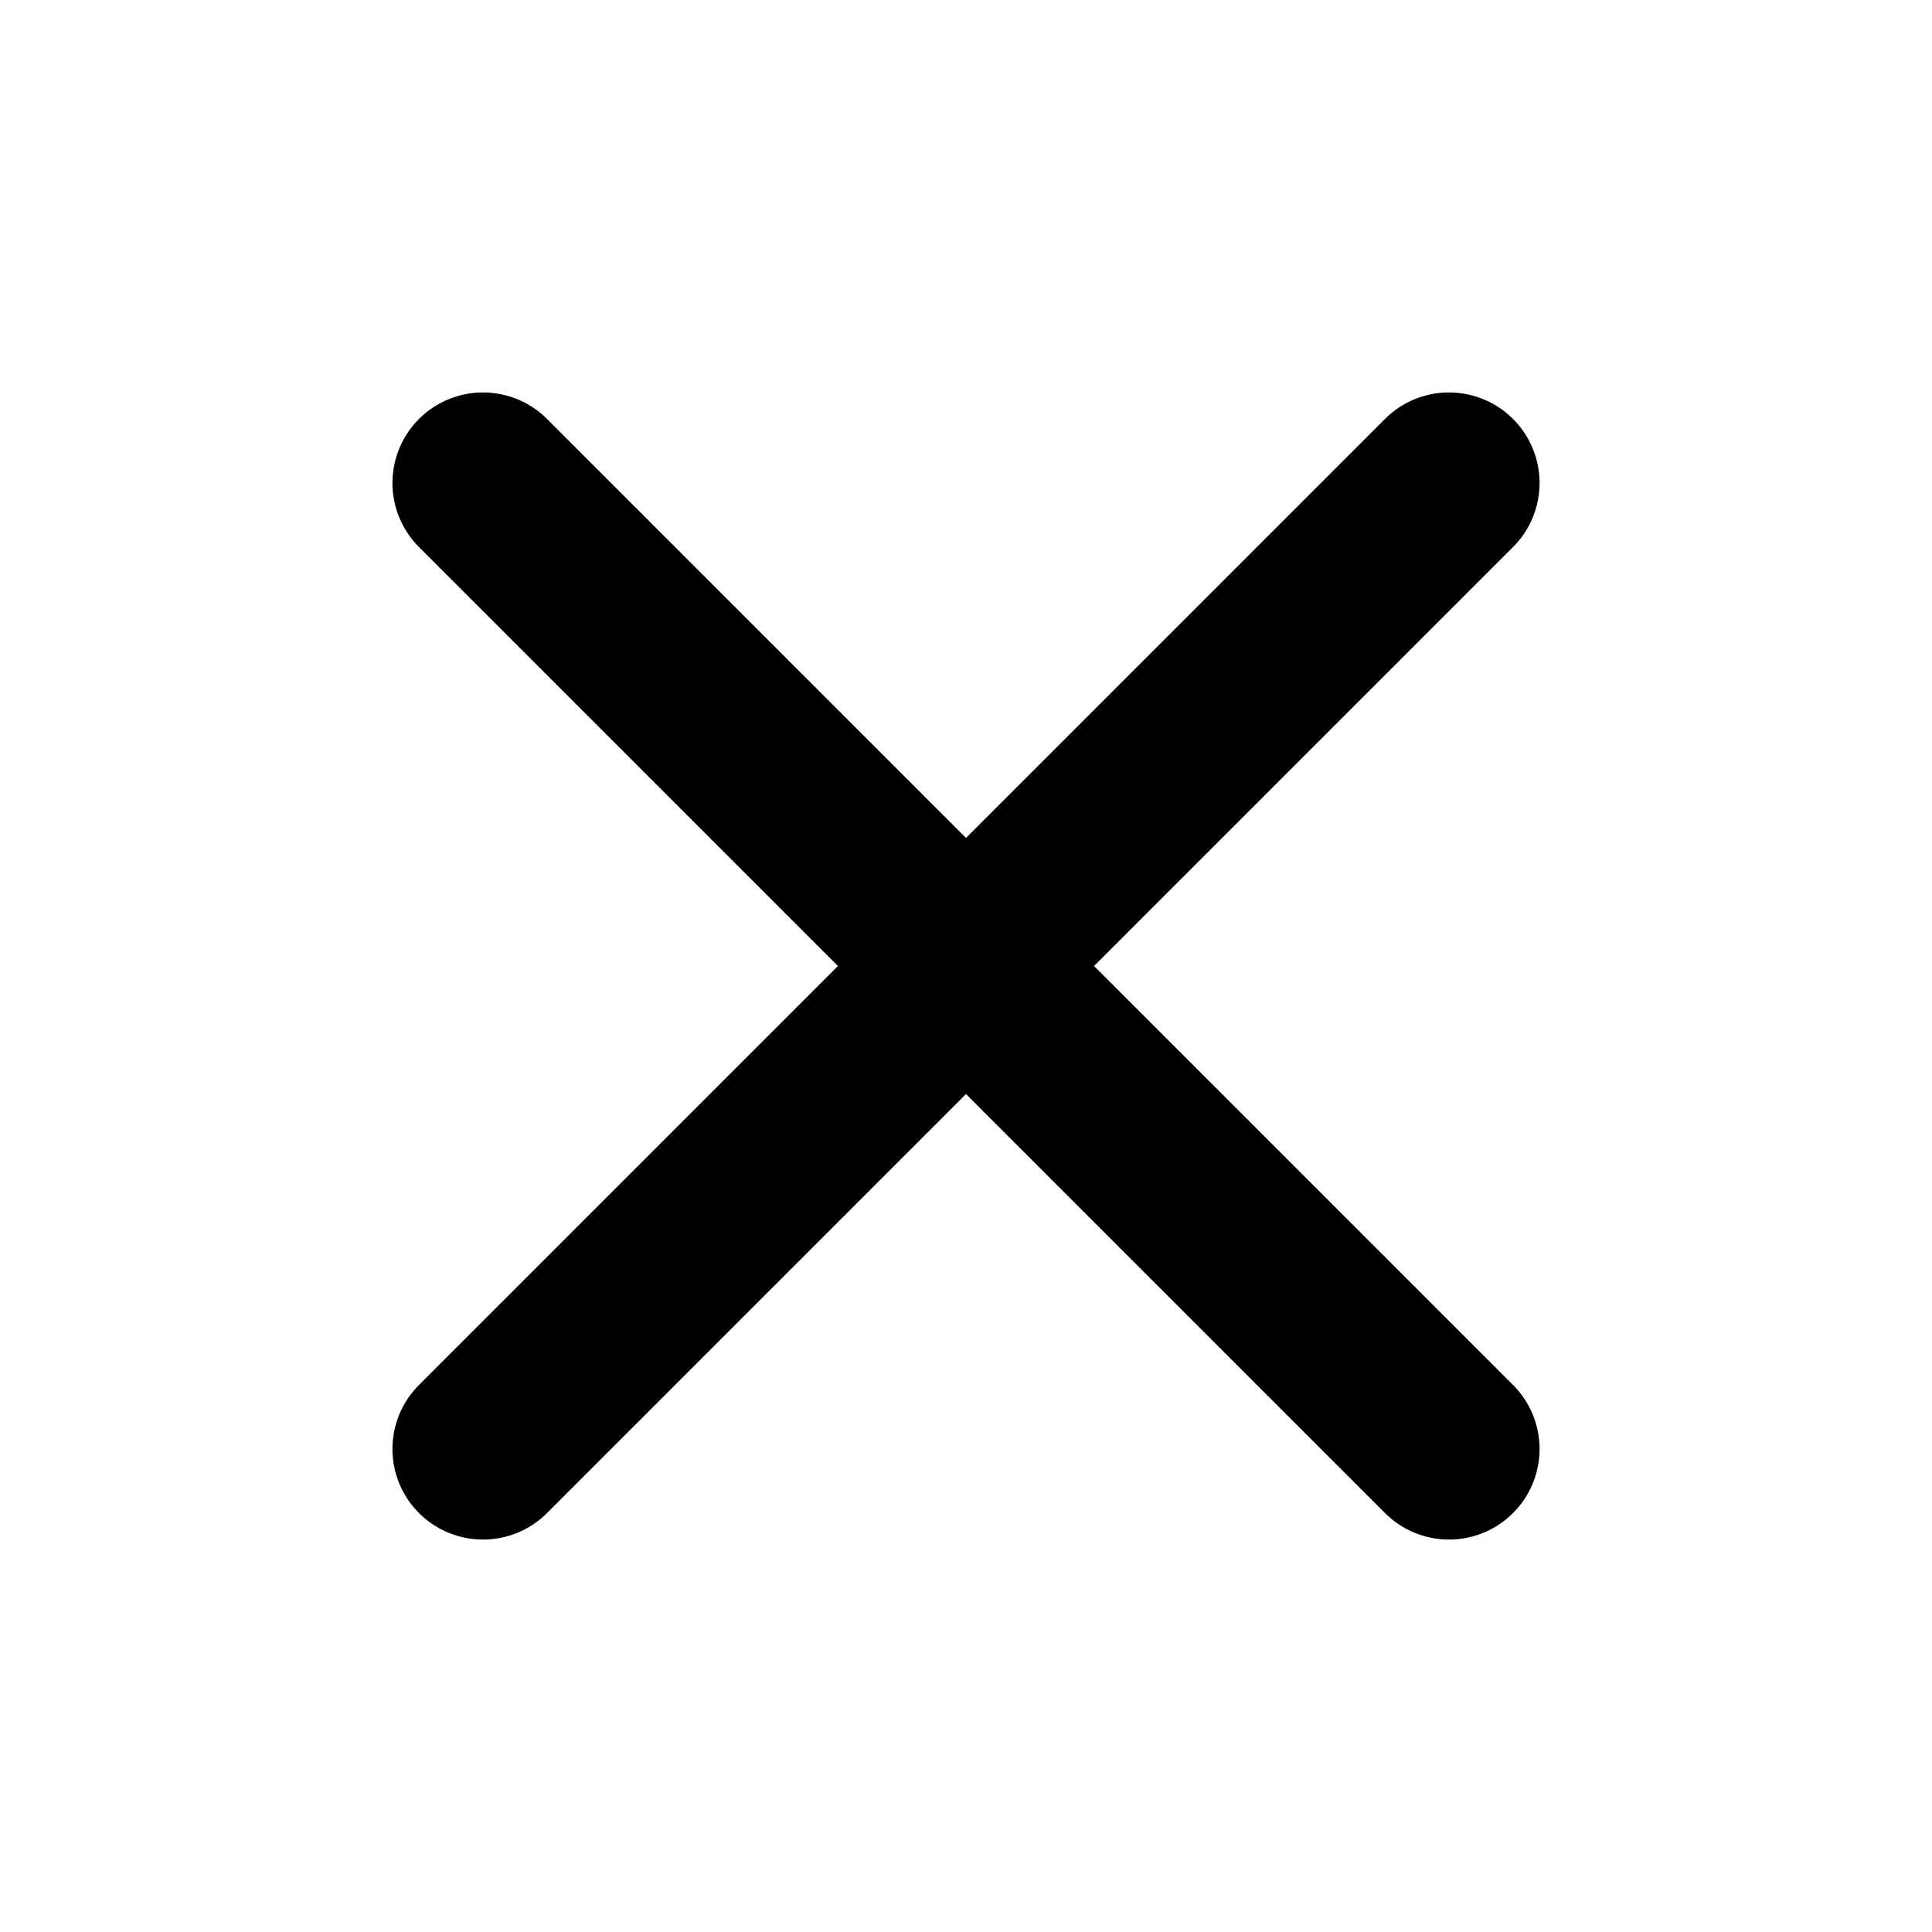
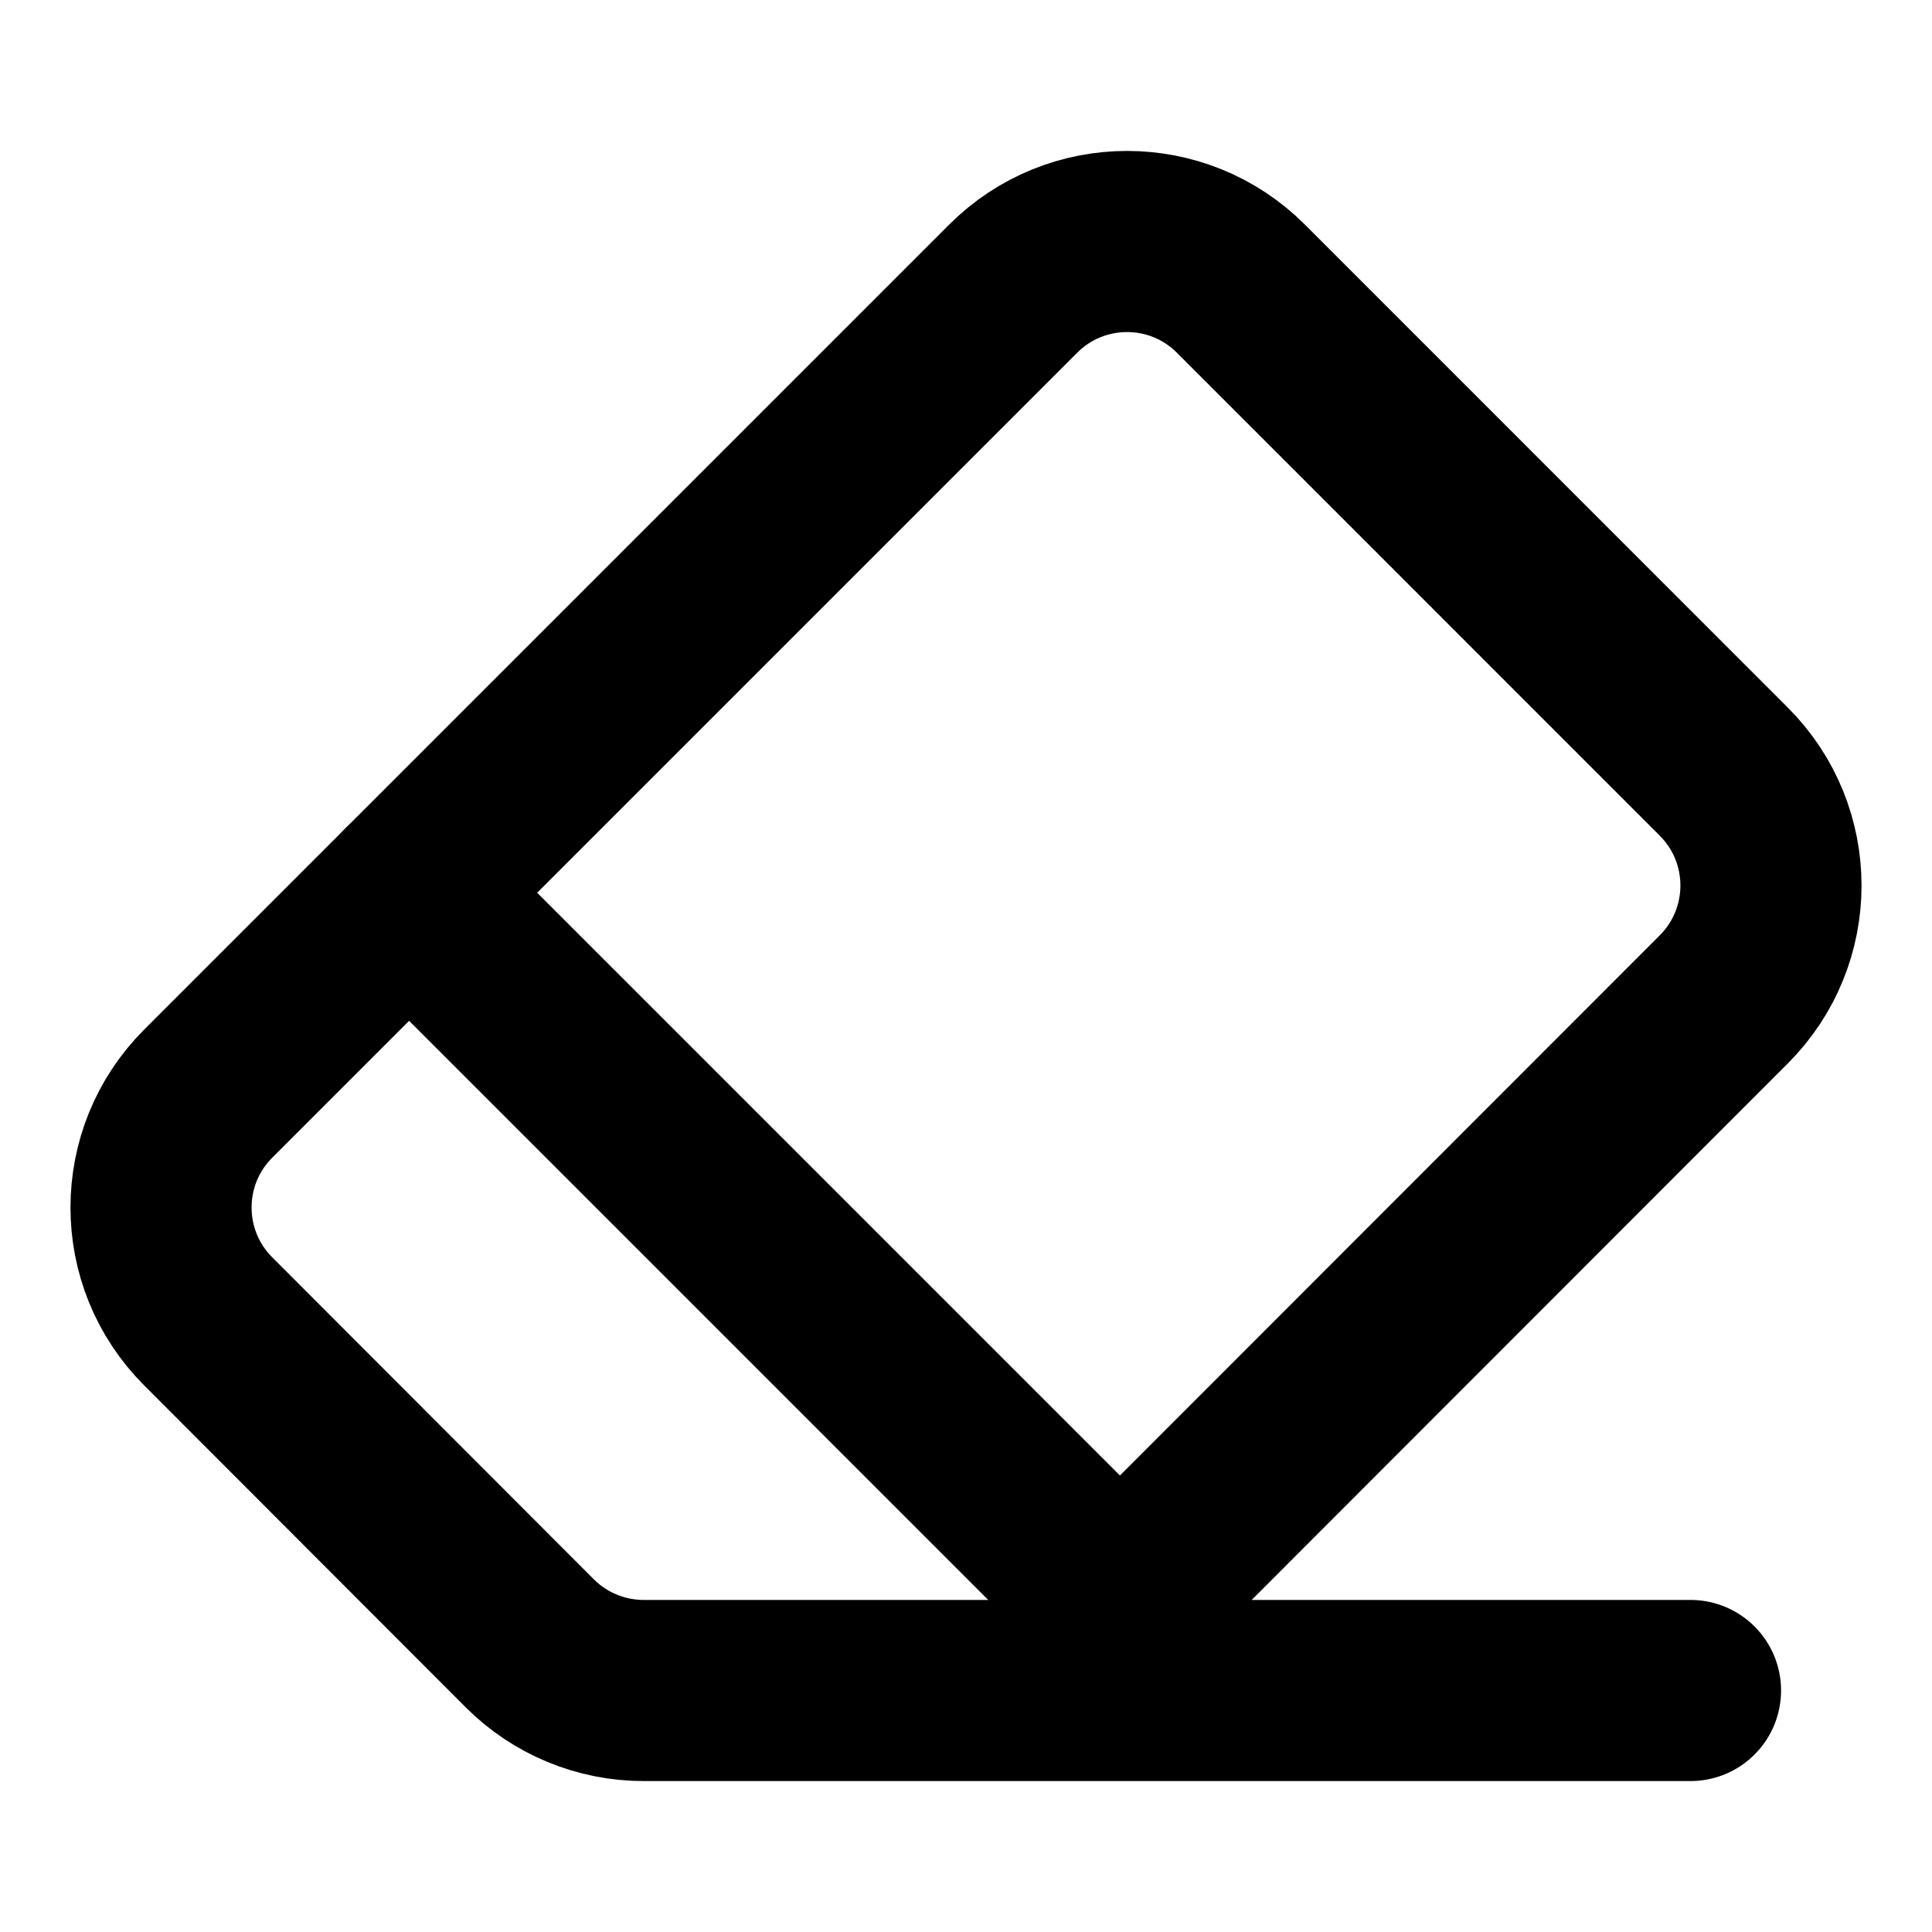
<svg xmlns="http://www.w3.org/2000/svg" width="24" height="24" viewBox="0 0 24 24" fill="none" stroke="currentColor" stroke-width="2.25" stroke-linecap="round" stroke-linejoin="round">
-   <path d="M18 6 6 18" />
-   <path d="m6 6 12 12" />
+   <path d="M21 21H8a2 2 0 0 1-1.42-.587l-3.994-3.999a2 2 0 0 1 0-2.828l10-10a2 2 0 0 1 2.829 0l5.999 6a2 2 0 0 1 0 2.828L12.834 21" />
+   <path d="m5.082 11.09 8.828 8.828" />
</svg>
